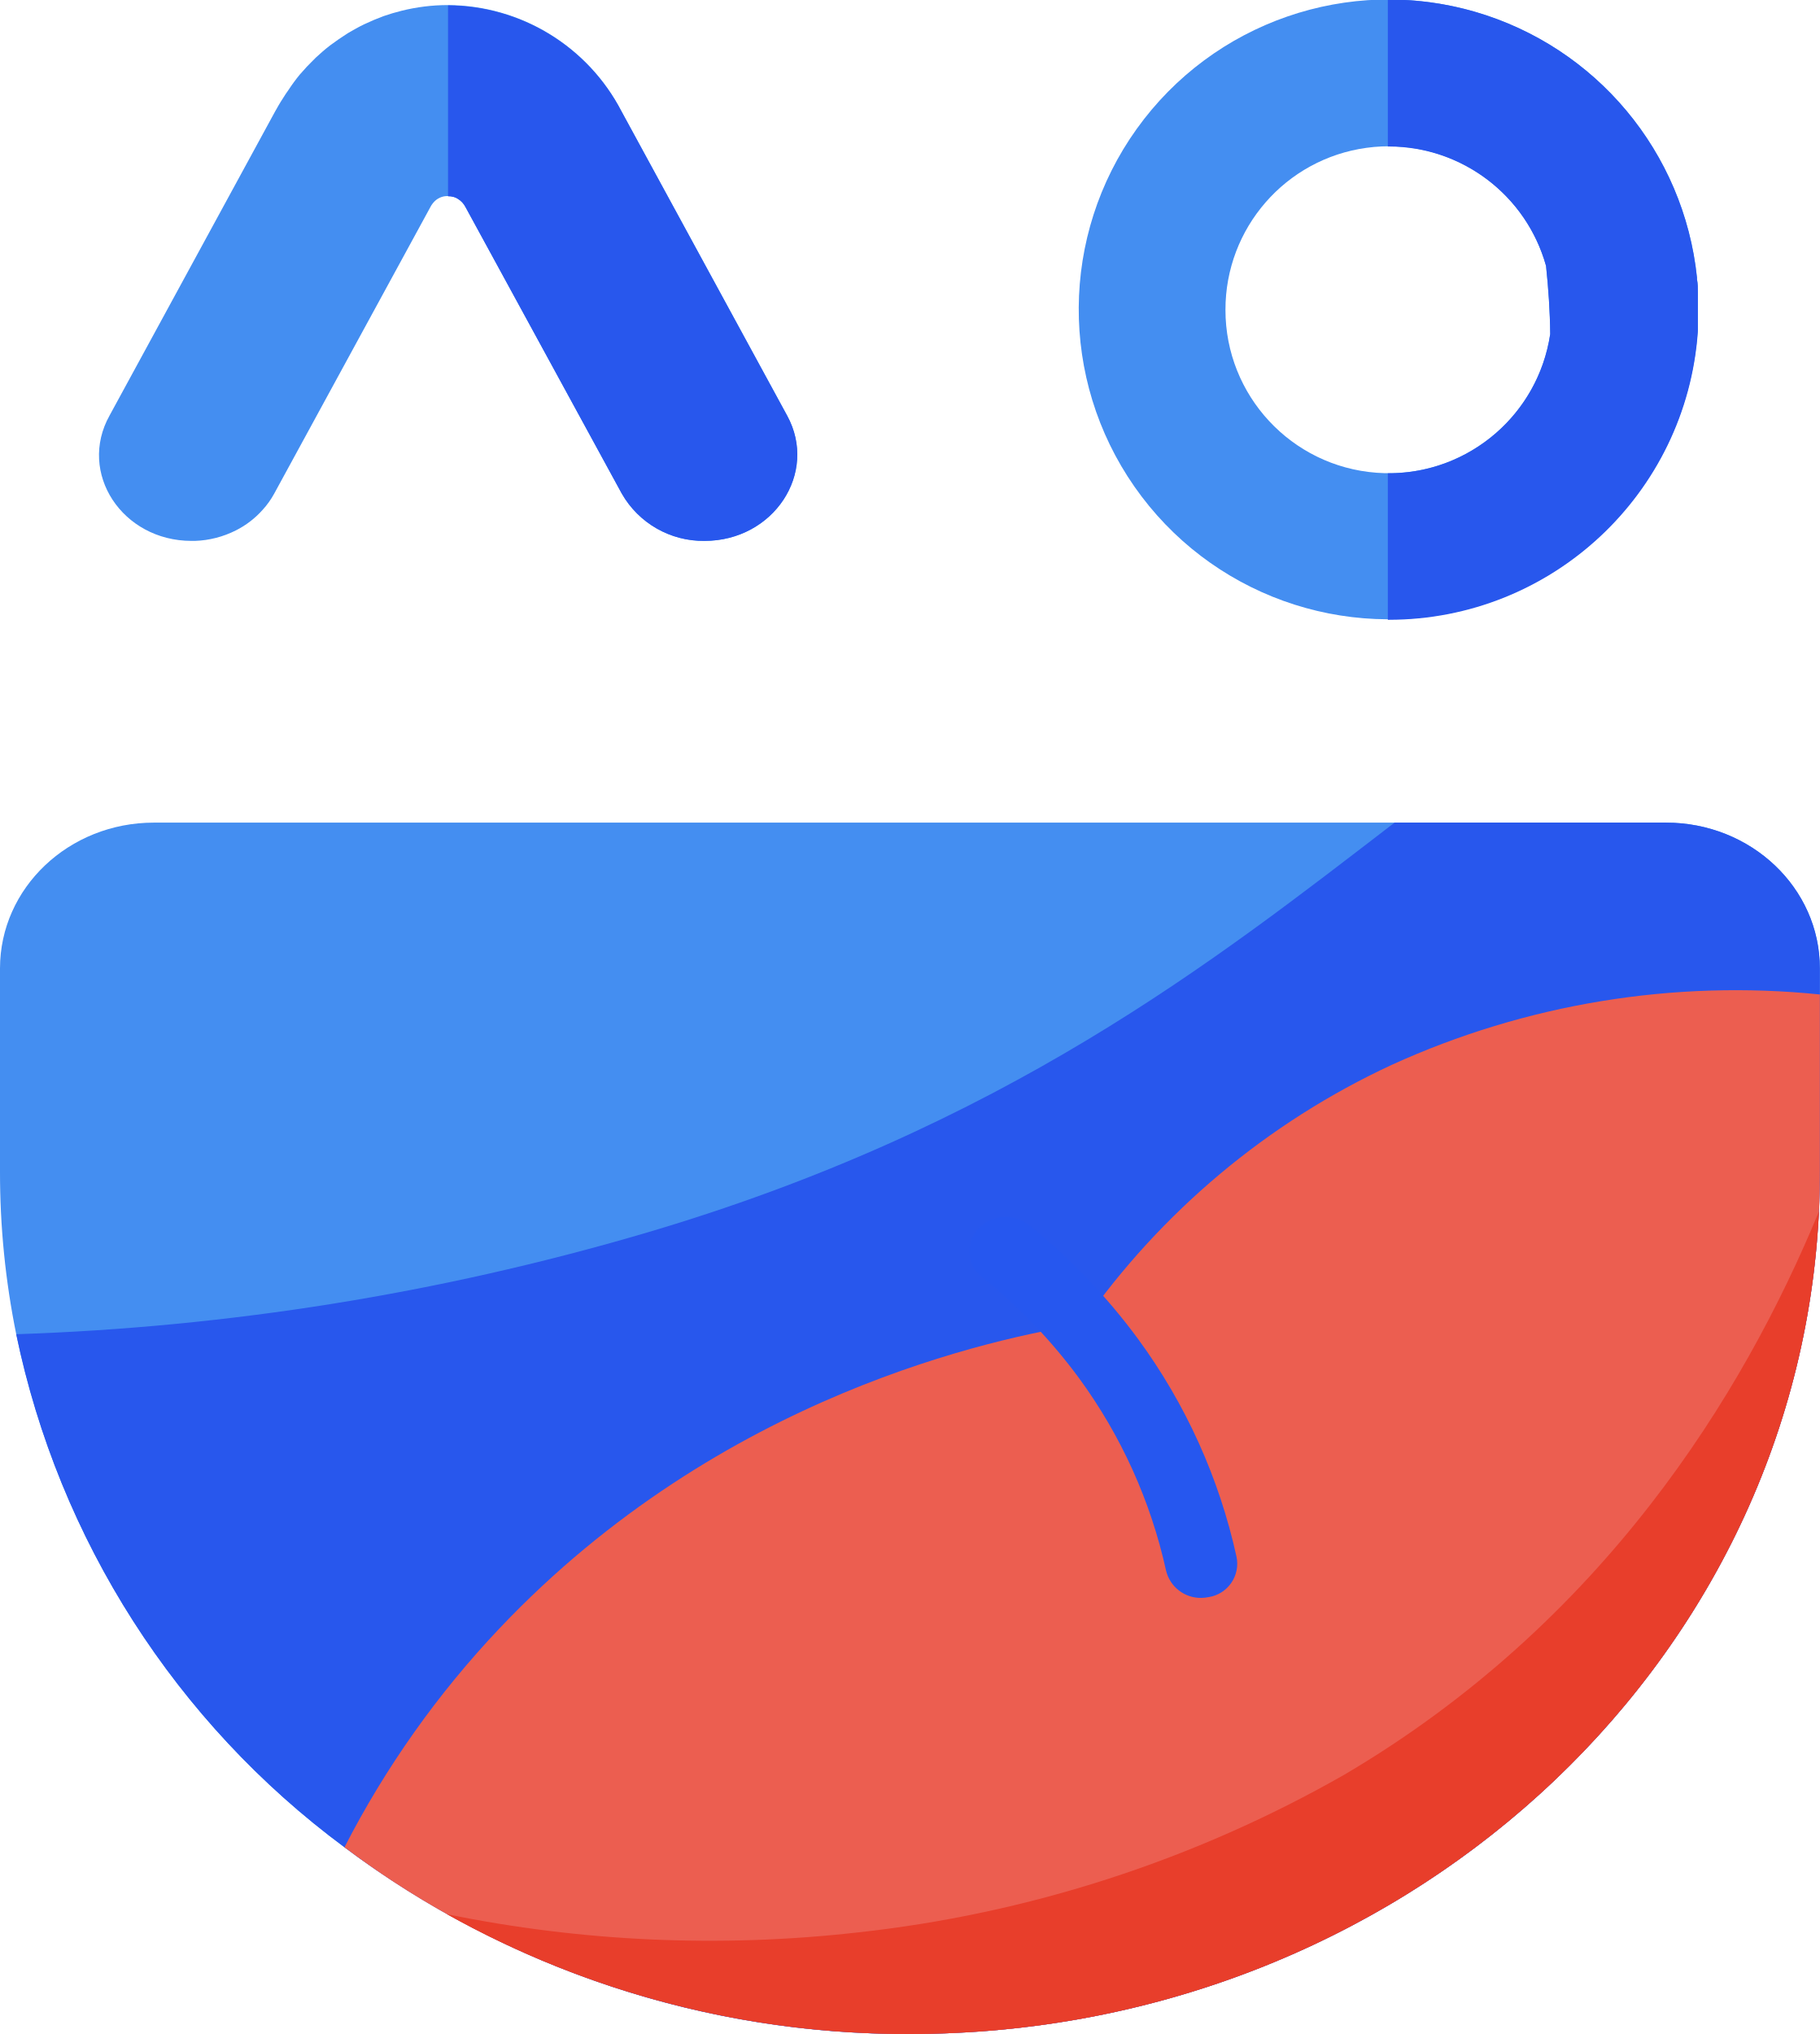
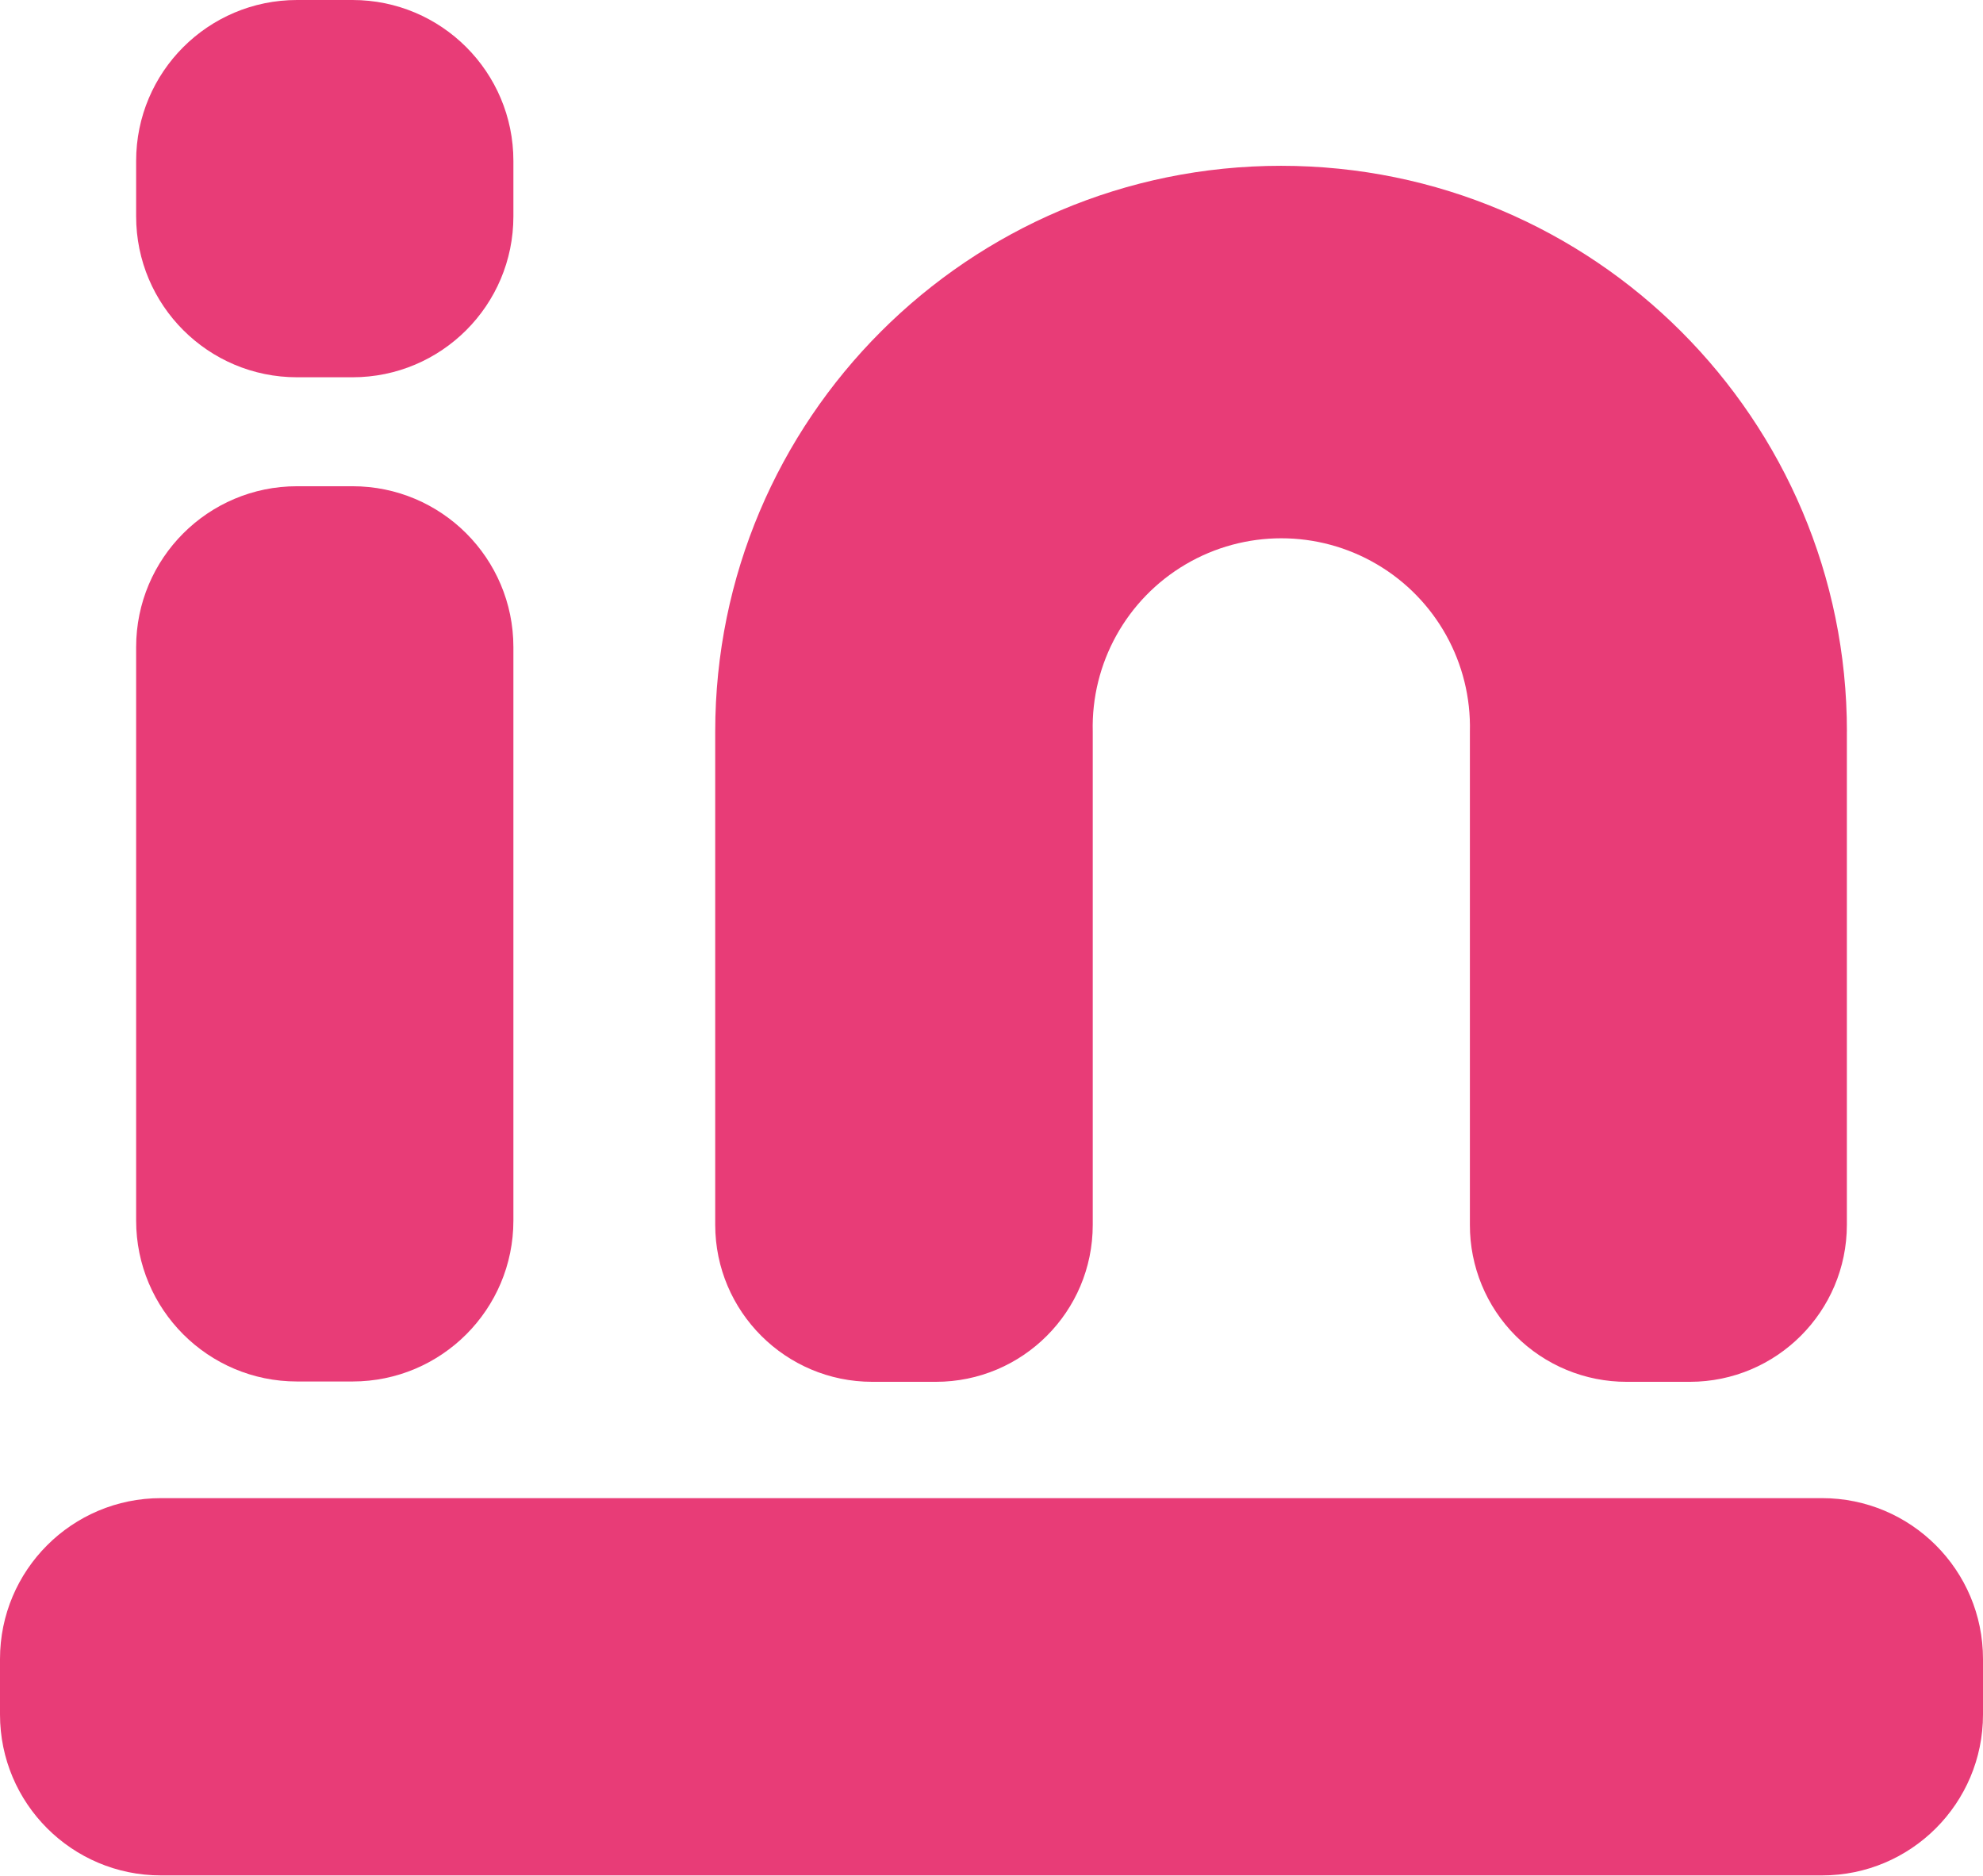
- <svg xmlns="http://www.w3.org/2000/svg" viewBox="0 0 161.5 180.5">
-   <defs>
-     <style>.cls-1,.cls-6{fill:#448ef1;}.cls-1,.cls-2,.cls-3,.cls-4,.cls-5,.cls-8{isolation:isolate;}.cls-2,.cls-7{fill:#2857ed;}.cls-3{fill:#ec5e50;}.cls-4{fill:#2657ef;}.cls-5{fill:#e83e2b;}</style>
-   </defs>
-   <g id="레이어_2" data-name="레이어 2">
-     <g id="레이어_1-2" data-name="레이어 1">
-       <path class="cls-1" d="M161.5,93.54V111.1h0c0,.17,0,.33,0,.5,0,42.25-36.15,76.5-80.75,76.5a83.17,83.17,0,0,1-50.18-16.57A75.86,75.86,0,0,1,1.44,126,72.06,72.06,0,0,1,0,111.6c0-.17,0-.33,0-.5H0V93.54C0,86.39,6.11,80.6,13.66,80.6H147.84C155.39,80.6,161.5,86.39,161.5,93.54Z" transform="translate(0 -7.6)" />
-       <path class="cls-2" d="M161.5,93.54V111.1h0c0,.17,0,.33,0,.5,0,42.25-36.15,76.5-80.75,76.5a83.17,83.17,0,0,1-50.18-16.57A75.86,75.86,0,0,1,1.44,126,224.19,224.19,0,0,0,57,117.1c32.1-9.4,50.89-24.32,66.76-36.5h24.08C155.39,80.6,161.5,86.39,161.5,93.54Z" transform="translate(0 -7.6)" />
-       <path class="cls-3" d="M161.5,111.1h0c0,.17,0,.33,0,.5,0,1.17,0,2.34-.08,3.5-1.94,40.63-37.31,73-80.67,73a83.68,83.68,0,0,1-41.08-10.63,80.33,80.33,0,0,1-9.1-5.94A84,84,0,0,1,44.33,152.1c19.74-20.84,44.19-25.77,51.73-27a68.85,68.85,0,0,1,27.44-23,73.62,73.62,0,0,1,38-6.25Z" transform="translate(0 -7.6)" />
-       <path class="cls-4" d="M106.61,149.4a3.16,3.16,0,0,1-3.13-2.42,45.52,45.52,0,0,0-7.73-17.09,47.83,47.83,0,0,0-8.59-8.95,2.91,2.91,0,0,1-.37-4.27,3.32,3.32,0,0,1,4.51-.36A54,54,0,0,1,101,126.43a51.3,51.3,0,0,1,8.73,19.31,3,3,0,0,1-2.47,3.59A3.8,3.8,0,0,1,106.61,149.4Z" transform="translate(0 -7.6)" />
-       <path class="cls-5" d="M161.42,115.1c-1.94,40.63-37.31,73-80.67,73a83.68,83.68,0,0,1-41.08-10.63A116.61,116.61,0,0,0,76,179.1a111.6,111.6,0,0,0,43.28-14C142.2,151.61,154.68,131.45,161.42,115.1Z" transform="translate(0 -7.6)" />
-       <path class="cls-6" d="M69.85,44.47l-14.7-27a17.45,17.45,0,0,0-15.4-9.42,17,17,0,0,0-4.13.51h0c-.53.13-1.06.29-1.58.47l-.15.06c-.47.17-.93.37-1.38.58l-.2.09c-.48.23-.94.49-1.4.76l-.26.17c-.41.26-.8.53-1.19.82l-.18.13c-.43.33-.84.69-1.24,1.06-.08.09-.17.17-.26.26-.37.36-.73.74-1.07,1.14l-.1.11a15.73,15.73,0,0,0-1,1.36l-.25.36c-.3.46-.6.93-.87,1.43l-.06.1-14.7,27C6.87,49.57,10.85,55.6,17,55.6h0l.3,0a8.71,8.71,0,0,0,3.63-.93,8,8,0,0,0,2.39-1.84,7.38,7.38,0,0,0,1-1.4L38.18,26a1.87,1.87,0,0,1,.23-.36l.05-.06A1.61,1.61,0,0,1,39.75,25a1.83,1.83,0,0,1,.49.06h0a1.33,1.33,0,0,1,.38.17v0a1.87,1.87,0,0,1,.69.74L55.18,51.4a8.34,8.34,0,0,0,7.34,4.2C68.65,55.6,72.63,49.57,69.85,44.47Z" transform="translate(0 -7.6)" />
-       <path class="cls-1" d="M150.68,36.92c0-.31,0-.62,0-.93s0-.39,0-.59,0-.2,0-.3,0-.2,0-.29c0-.31,0-.61,0-.92,0-.12,0-.24,0-.35,0-.39,0-.77-.08-1.15,0,0,0-.1,0-.16A27.53,27.53,0,0,0,130.88,8.64v0a27.5,27.5,0,1,0,19.78,28.37A.57.57,0,0,0,150.68,36.92ZM108.75,35.1a14.49,14.49,0,0,1,28.45-3.91c.21,2,.35,4,.37,6.06a14.49,14.49,0,0,1-28.82-2.15Z" transform="translate(0 -7.6)" />
-       <path class="cls-7" d="M62.52,55.6a8.33,8.33,0,0,1-7.34-4.19L41.32,26a1.82,1.82,0,0,0-.69-.75v0a1.33,1.33,0,0,0-.38-.17h0a1.83,1.83,0,0,0-.49-.06V8.08a17.47,17.47,0,0,1,15.4,9.42l14.7,27C72.63,49.57,68.65,55.6,62.52,55.6Z" transform="translate(0 -7.6)" />
-       <g class="cls-8">
-         <path class="cls-7" d="M123.25,7.6h-.09v13h.09A14.51,14.51,0,0,1,137.2,31.2c.21,2,.35,4,.37,6.05A14.5,14.5,0,0,1,123.25,49.6h-.09v13h.09a27.49,27.49,0,0,0,27.42-25.54.66.66,0,0,0,0-.14c0-.31,0-.62,0-.92s0-.4,0-.59,0-.21,0-.31,0-.19,0-.29c0-.31,0-.61,0-.91,0-.12,0-.24,0-.36,0-.38,0-.76-.08-1.15,0,0,0-.1,0-.15a27.53,27.53,0,0,0-19.72-23.6s0,0,0,0a27.49,27.49,0,0,0-7.64-1.08Z" transform="translate(0 -7.6)" />
-       </g>
-     </g>
+ <svg xmlns="http://www.w3.org/2000/svg" id="레이어_2" data-name="레이어 2" width="165.76" height="156.76" viewBox="0 0 165.76 156.76">
+   <g id="레이어_1" data-name="레이어 1">
+     <rect id="사각형_1517" data-name="사각형 1517" width="31.535" height="74.831" rx="13.45" transform="translate(11.38 40.643)" fill="#e83c77" />
+     <path id="패스_2701" data-name="패스 2701" d="M155.906,61.513v41.228a13.135,13.135,0,0,1-13.115,13.115H137.5a13.09,13.09,0,0,1-13.106-13.115V61.513h0a15.768,15.768,0,1,0-31.526,0v41.228a13.114,13.114,0,0,1-13.115,13.115H74.435A13.135,13.135,0,0,1,61.31,102.741V61.513a47.3,47.3,0,1,1,94.6,0Z" transform="translate(-1.525 -0.354)" fill="#e83c77" />
+     <rect id="사각형_1518" data-name="사각형 1518" width="31.535" height="31.535" rx="13.45" transform="translate(11.38)" fill="#e83c77" />
+     <rect id="사각형_1519" data-name="사각형 1519" width="31.535" height="165.76" rx="13.45" transform="translate(165.76 125.225) rotate(90)" fill="#e83c77" />
  </g>
</svg>
